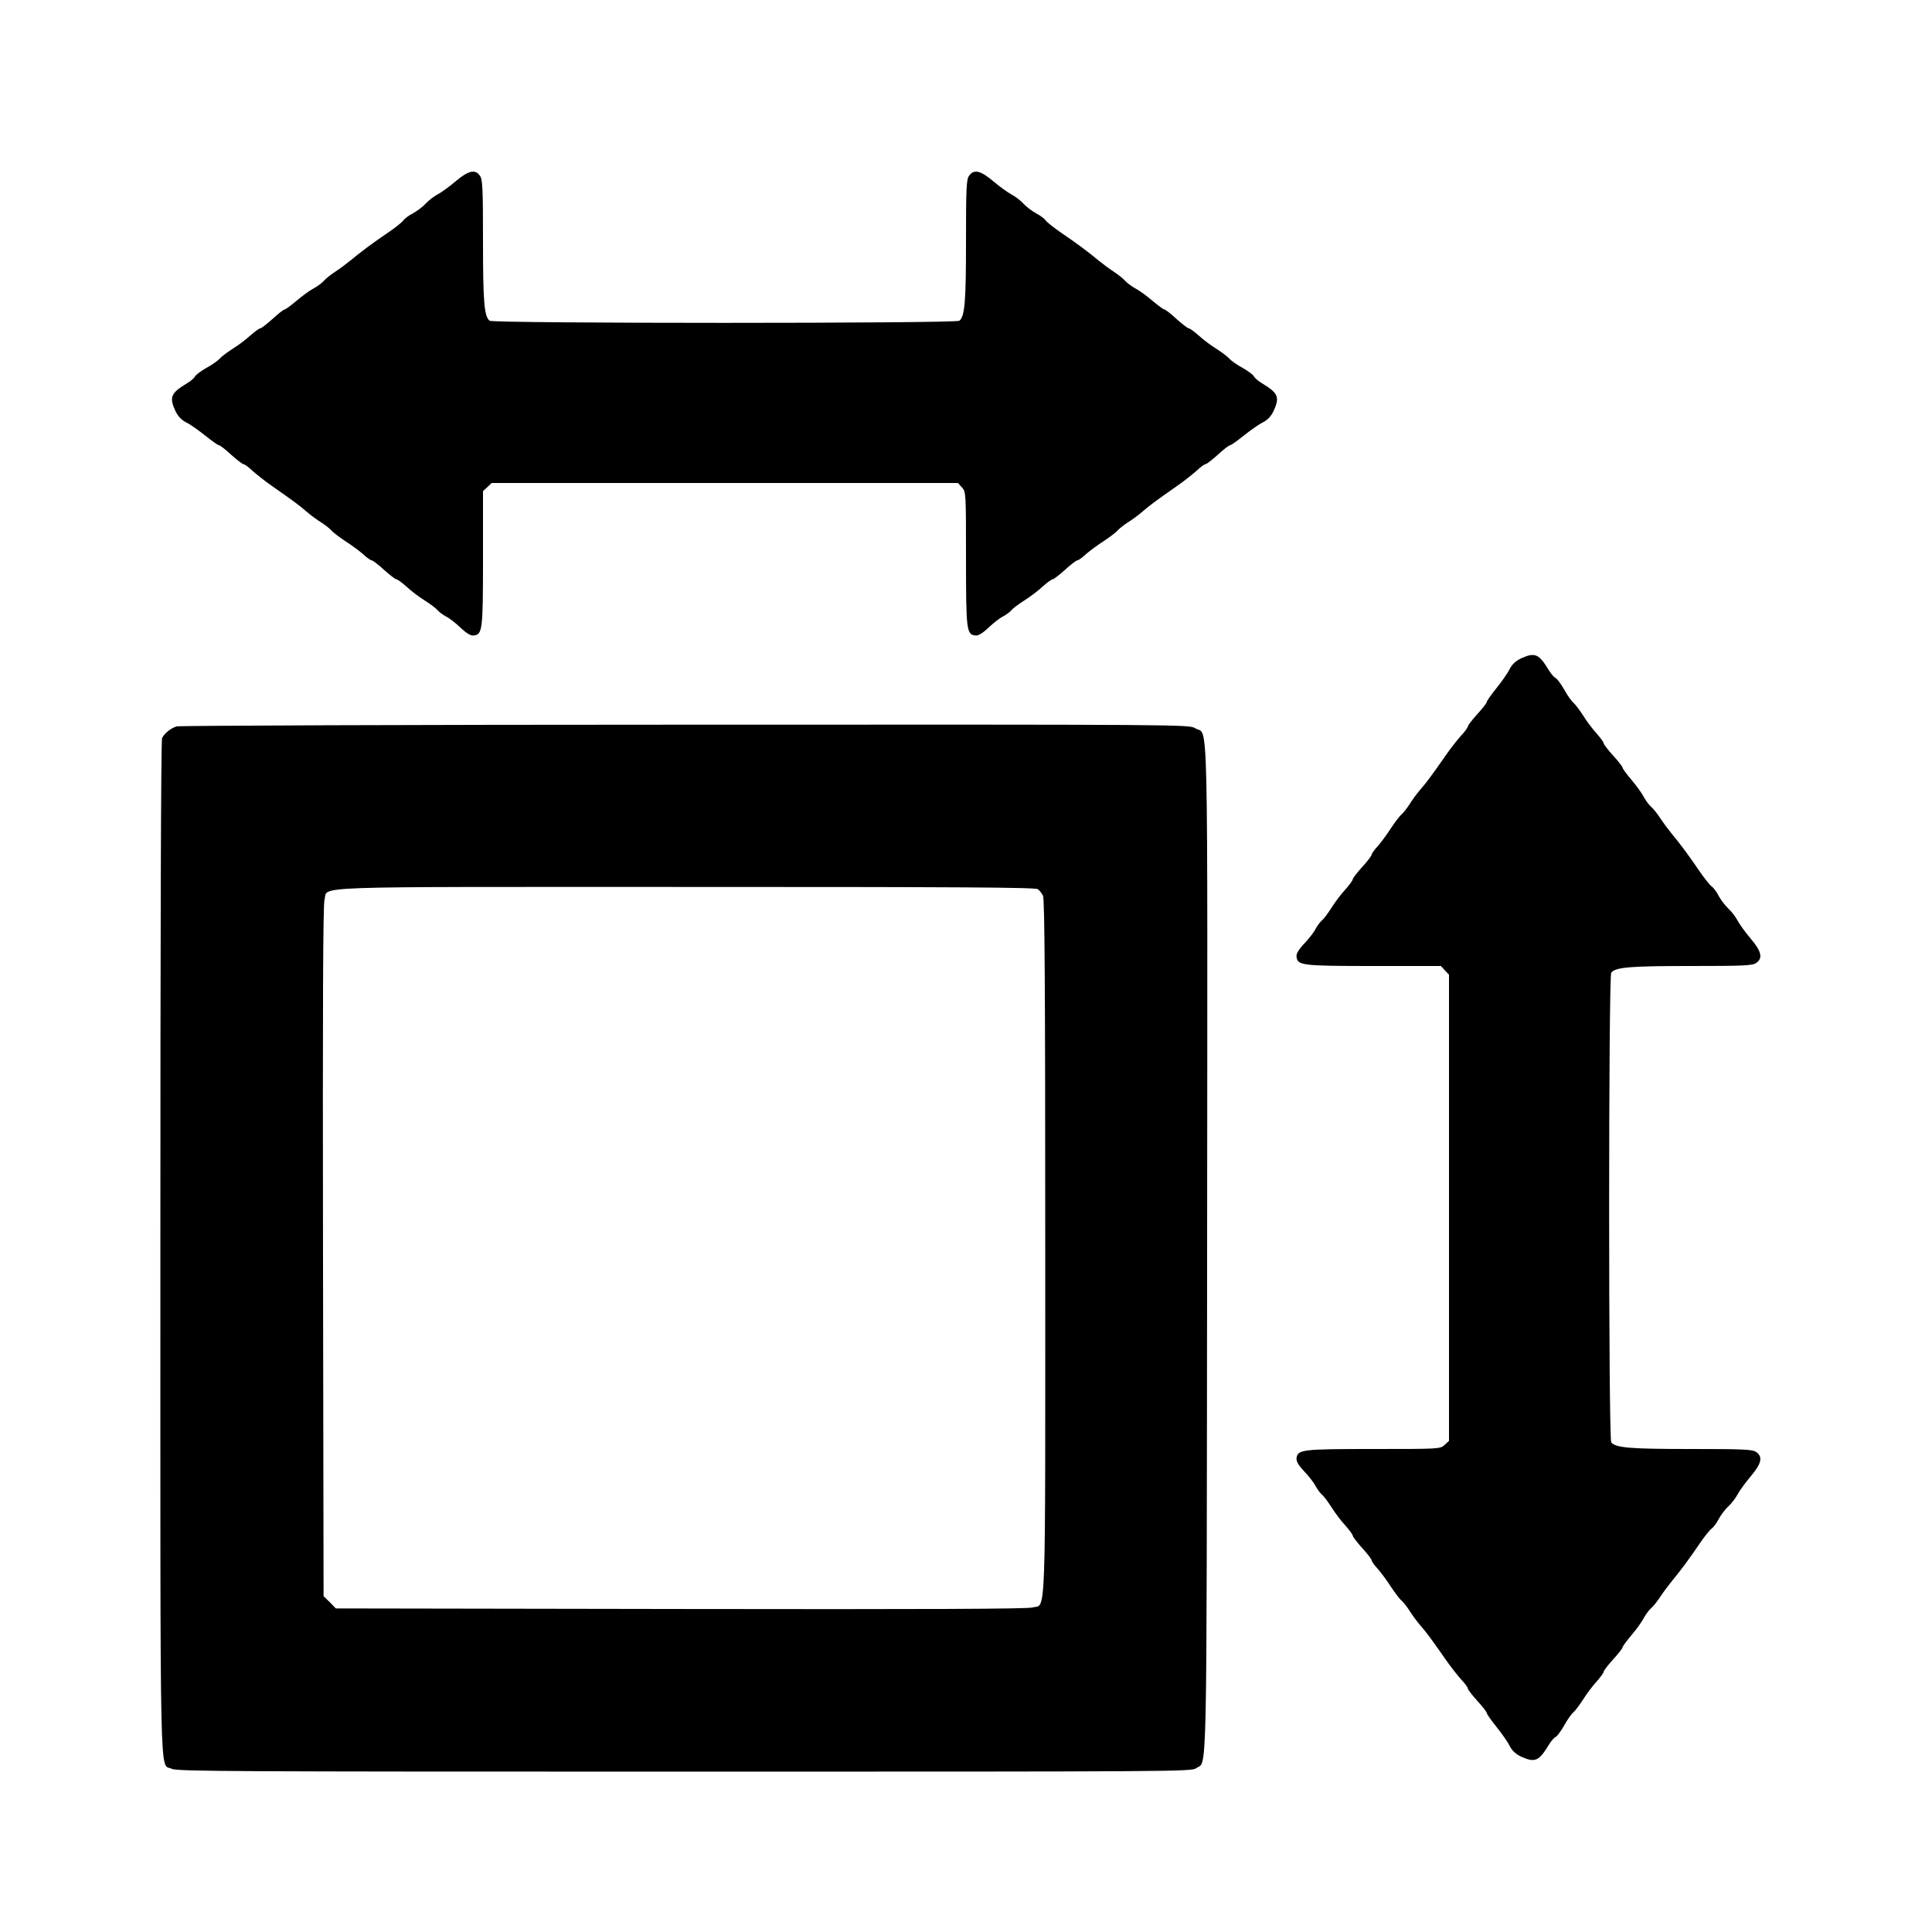
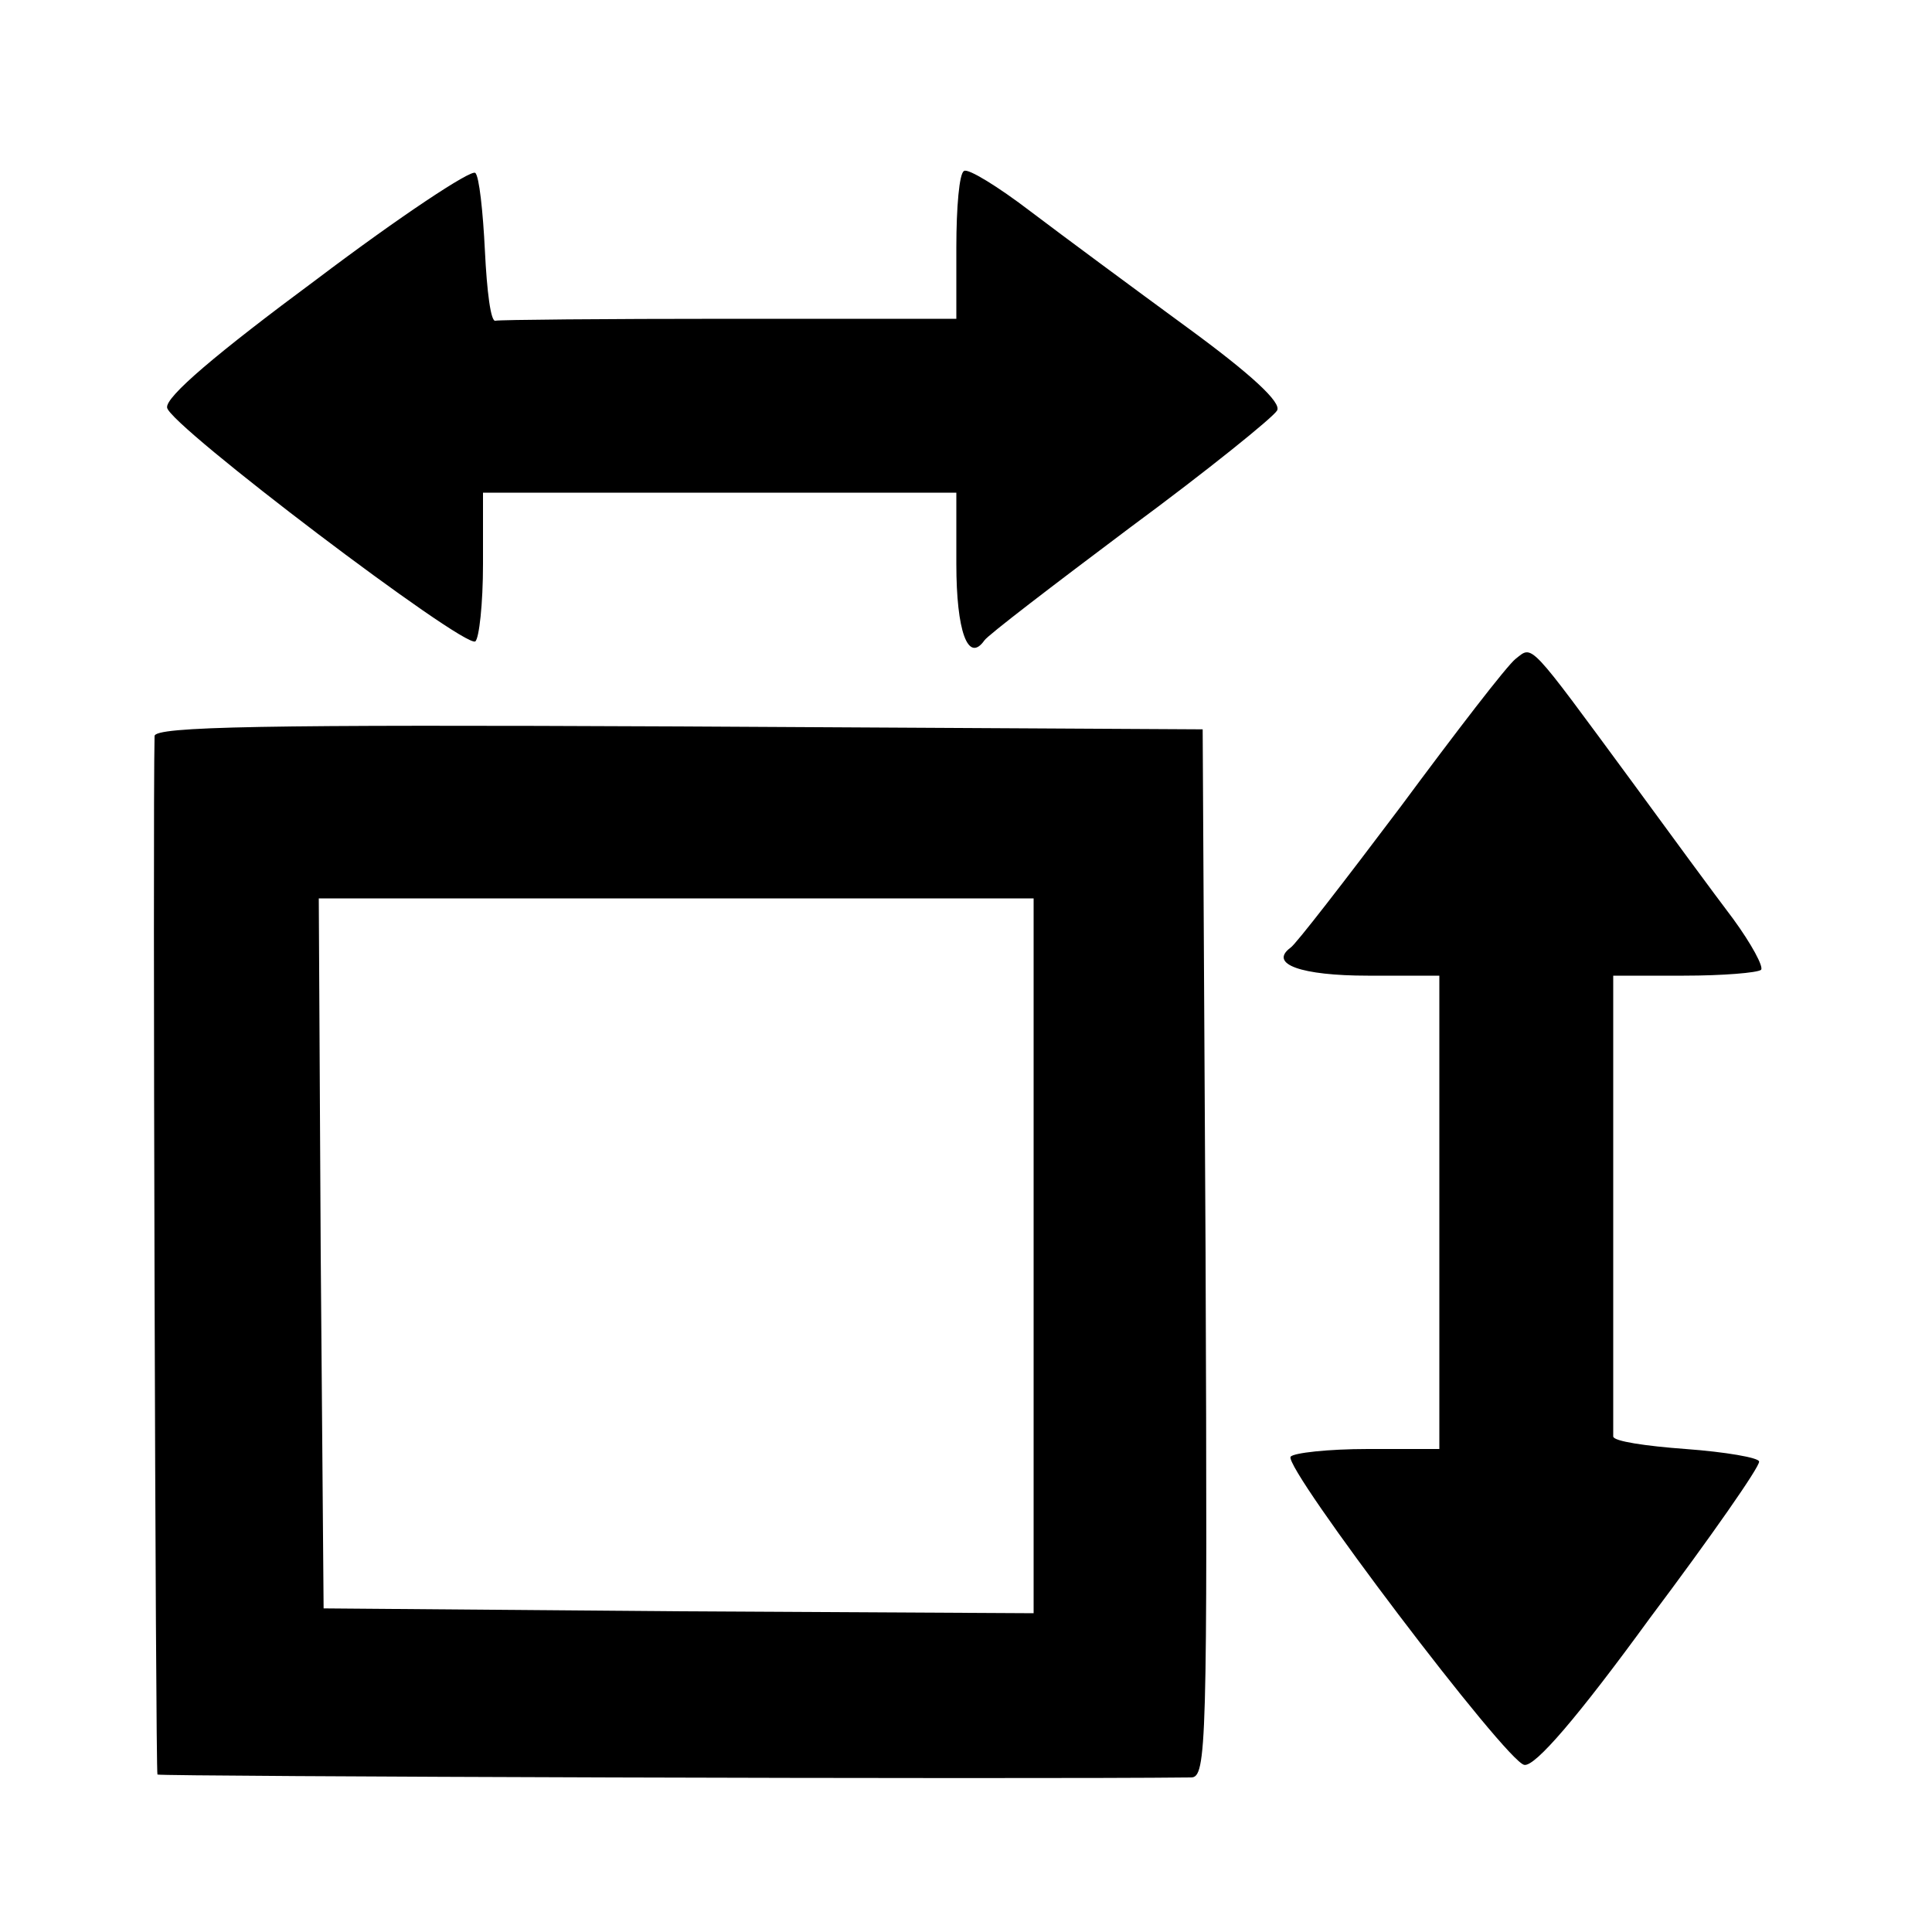
- <svg xmlns="http://www.w3.org/2000/svg" version="1.0" width="1024pt" height="1024pt" viewBox="0 0 1024 1024" preserveAspectRatio="xMidYMid meet">
-   <g transform="translate(0,1024) scale(0.1,-0.1)" fill="#000000" stroke="none">
-     <path d="M2415 9279 c-33 -28 -76 -59 -95 -69 -19 -10 -48 -32 -65 -50 -16 -18 -47 -40 -67 -51 -20 -10 -43 -27 -50 -37 -7 -10 -44 -40 -83 -66 -81 -55 -144 -102 -198 -147 -21 -17 -57 -44 -80 -59 -23 -15 -51 -37 -62 -50 -11 -12 -36 -30 -55 -40 -19 -10 -59 -39 -88 -64 -30 -25 -58 -46 -63 -46 -5 0 -34 -22 -64 -50 -30 -27 -60 -50 -65 -50 -6 0 -29 -17 -53 -38 -23 -21 -65 -53 -93 -70 -28 -18 -59 -41 -69 -52 -10 -12 -43 -35 -73 -51 -29 -17 -56 -37 -59 -45 -3 -7 -21 -23 -41 -35 -86 -52 -96 -73 -63 -146 14 -29 31 -48 58 -62 21 -10 66 -42 101 -70 35 -28 67 -51 73 -51 5 0 34 -22 64 -50 30 -27 60 -50 65 -50 6 0 28 -16 50 -37 23 -20 67 -55 99 -77 120 -84 144 -102 185 -137 22 -19 57 -45 77 -57 19 -12 44 -31 55 -43 10 -12 44 -37 74 -57 30 -19 72 -50 93 -68 20 -19 41 -34 47 -34 5 0 35 -22 65 -50 30 -27 60 -50 65 -50 6 0 29 -17 53 -38 23 -22 67 -55 97 -74 30 -19 61 -42 69 -52 8 -10 28 -24 44 -33 17 -8 52 -35 78 -60 33 -31 55 -44 71 -41 45 6 48 29 48 409 l0 356 23 21 23 22 1235 0 1236 0 21 -23 c22 -23 22 -28 22 -378 0 -378 3 -401 48 -407 16 -3 38 10 71 41 26 25 61 52 78 60 16 9 36 23 44 33 8 10 39 33 69 52 30 19 74 52 97 74 24 21 47 38 53 38 5 0 35 23 65 50 30 28 60 50 65 50 6 0 27 15 47 34 21 18 63 49 93 68 30 20 64 45 74 57 11 12 36 31 55 43 20 12 55 38 77 57 41 35 65 53 185 137 32 22 76 57 99 77 22 21 44 37 50 37 5 0 35 23 65 50 30 28 59 50 64 50 6 0 38 23 73 51 35 28 80 60 101 70 27 14 44 33 58 62 33 73 23 94 -63 146 -20 12 -38 28 -41 35 -3 8 -30 28 -59 45 -30 16 -63 39 -73 51 -10 11 -41 34 -69 52 -28 17 -70 49 -93 70 -24 21 -47 38 -53 38 -5 0 -35 23 -65 50 -30 28 -59 50 -64 50 -5 0 -33 21 -63 46 -29 25 -69 54 -88 64 -19 10 -44 28 -55 40 -11 13 -39 35 -62 50 -23 15 -59 42 -80 59 -54 45 -117 92 -198 147 -38 26 -76 56 -83 66 -7 10 -30 27 -50 37 -20 11 -50 33 -67 51 -16 18 -46 40 -65 50 -19 10 -62 41 -95 69 -67 57 -104 66 -129 29 -14 -19 -16 -69 -16 -346 0 -320 -6 -398 -35 -422 -18 -15 -2472 -15 -2490 0 -29 24 -35 102 -35 422 0 277 -2 327 -16 346 -25 37 -62 28 -129 -29z" />
-     <path d="M8063 6751 c-29 -14 -48 -31 -62 -58 -10 -21 -42 -66 -70 -101 -28 -35 -51 -67 -51 -73 0 -5 -22 -34 -50 -64 -27 -30 -50 -60 -50 -65 0 -6 -16 -28 -37 -50 -20 -23 -55 -67 -77 -99 -84 -120 -102 -144 -137 -185 -19 -22 -45 -57 -57 -77 -12 -19 -31 -44 -43 -55 -12 -10 -37 -44 -57 -74 -19 -30 -50 -72 -68 -93 -19 -20 -34 -41 -34 -47 0 -5 -22 -35 -50 -65 -27 -30 -50 -60 -50 -65 0 -6 -17 -29 -38 -53 -22 -23 -55 -67 -74 -97 -19 -30 -42 -61 -52 -69 -10 -8 -24 -28 -33 -44 -8 -17 -35 -52 -60 -78 -31 -33 -44 -55 -41 -71 6 -45 29 -48 409 -48 l356 0 21 -23 22 -23 0 -1235 0 -1236 -23 -21 c-23 -22 -28 -22 -378 -22 -378 0 -401 -3 -407 -48 -3 -16 10 -38 41 -71 25 -26 52 -61 60 -78 9 -16 23 -36 33 -44 10 -8 33 -39 52 -69 19 -30 52 -74 74 -97 21 -24 38 -47 38 -53 0 -5 23 -35 50 -65 28 -30 50 -60 50 -65 0 -6 15 -27 34 -47 18 -21 49 -63 68 -93 20 -30 45 -64 57 -74 12 -11 31 -36 43 -55 12 -20 38 -55 57 -77 35 -41 53 -65 137 -185 22 -32 57 -76 77 -99 21 -22 37 -44 37 -50 0 -5 23 -35 50 -65 28 -30 50 -59 50 -64 0 -6 23 -38 51 -73 28 -35 60 -80 70 -101 14 -27 33 -44 62 -58 73 -33 94 -23 146 63 12 20 28 38 35 41 8 3 28 30 45 59 16 30 39 63 51 73 11 10 34 41 52 69 17 28 49 70 70 93 21 24 38 47 38 53 0 5 23 35 50 65 28 30 50 59 50 64 0 5 21 33 46 63 25 29 54 69 64 88 10 19 28 44 40 55 13 11 35 39 50 62 15 23 42 59 59 80 45 54 92 117 147 198 26 39 56 76 66 83 10 7 27 30 37 50 11 20 33 51 51 67 18 17 40 46 50 65 10 19 41 62 69 95 57 67 66 104 29 129 -19 14 -69 16 -346 16 -320 0 -398 6 -422 35 -15 18 -15 2472 0 2490 24 29 102 35 422 35 277 0 327 2 346 16 37 25 28 62 -29 129 -28 33 -59 76 -69 95 -10 19 -32 49 -50 65 -18 17 -40 47 -51 67 -10 20 -27 43 -37 50 -10 7 -40 45 -66 83 -55 81 -102 144 -147 198 -17 21 -44 57 -59 80 -15 23 -37 51 -50 62 -12 11 -30 36 -40 55 -10 19 -39 59 -64 88 -25 30 -46 58 -46 63 0 5 -22 34 -50 64 -27 30 -50 60 -50 65 0 6 -17 29 -38 53 -21 23 -53 65 -70 93 -18 28 -41 59 -52 69 -12 10 -35 43 -51 73 -17 29 -37 56 -45 59 -7 3 -23 21 -35 41 -52 86 -73 96 -146 63z" />
-     <path d="M936 6390 c-31 -10 -63 -35 -77 -62 -6 -10 -9 -1082 -9 -2703 0 -2956 -5 -2726 60 -2760 26 -14 323 -15 2717 -15 2602 0 2689 0 2713 18 59 44 55 -166 58 2750 2 2967 8 2718 -63 2762 -32 20 -42 20 -2701 19 -1468 0 -2682 -5 -2698 -9z m4565 -863 c9 -7 21 -22 27 -34 9 -16 12 -482 12 -1863 0 -2047 6 -1889 -68 -1910 -26 -8 -573 -10 -1864 -8 l-1828 3 -32 33 -33 32 -3 1828 c-2 1288 0 1838 8 1864 21 73 -138 67 1915 67 1439 0 1854 -2 1866 -12z" />
+ <svg xmlns="http://www.w3.org/2000/svg" version="1.0" width="200pt" height="200pt" viewBox="0 0 200 200" preserveAspectRatio="xMidYMid meet">
+   <g transform="translate(0,200) scale(0.1,-0.1)" fill="#000000" stroke="none">
+     <path d="M328 1711 c-104 -77 -157 -122 -155 -133 2 -18 307 -249 319 -242 4 3 8 39 8 80 l0 74 245 0 245 0 0 -74 c0 -69 12 -103 29 -79 3 5 71 57 151 117 80 59 148 114 152 121 5 8 -26 37 -93 86 -56 41 -129 95 -162 120 -34 26 -65 45 -69 42 -5 -2 -8 -38 -8 -79 l0 -74 -235 0 c-129 0 -238 -1 -242 -2 -5 -2 -9 31 -11 72 -2 41 -6 78 -10 81 -4 4 -78 -45 -164 -110z" />
+     <path d="M1569 1318 c-9 -7 -62 -76 -119 -153 -58 -77 -109 -143 -114 -146 -23 -17 11 -29 80 -29 l74 0 0 -245 0 -245 -74 0 c-41 0 -77 -4 -80 -8 -7 -12 224 -317 242 -319 11 -2 55 49 130 152 63 84 114 157 113 162 0 4 -35 10 -76 13 -41 3 -75 8 -75 13 0 4 0 113 0 242 l0 235 73 0 c41 0 76 3 80 6 3 3 -10 27 -29 53 -19 25 -66 89 -104 141 -109 148 -103 142 -121 128z" />
+     <path d="M160 1238 c-2 -82 1 -1072 3 -1075 2 -2 897 -5 1070 -3 16 0 17 31 15 543 l-3 542 -542 3 c-431 2 -543 0 -543 -10z m910 -538 l0 -370 -367 2 -368 3 -3 368 -2 367 370 0 370 0 0 -370z" />
  </g>
</svg>
